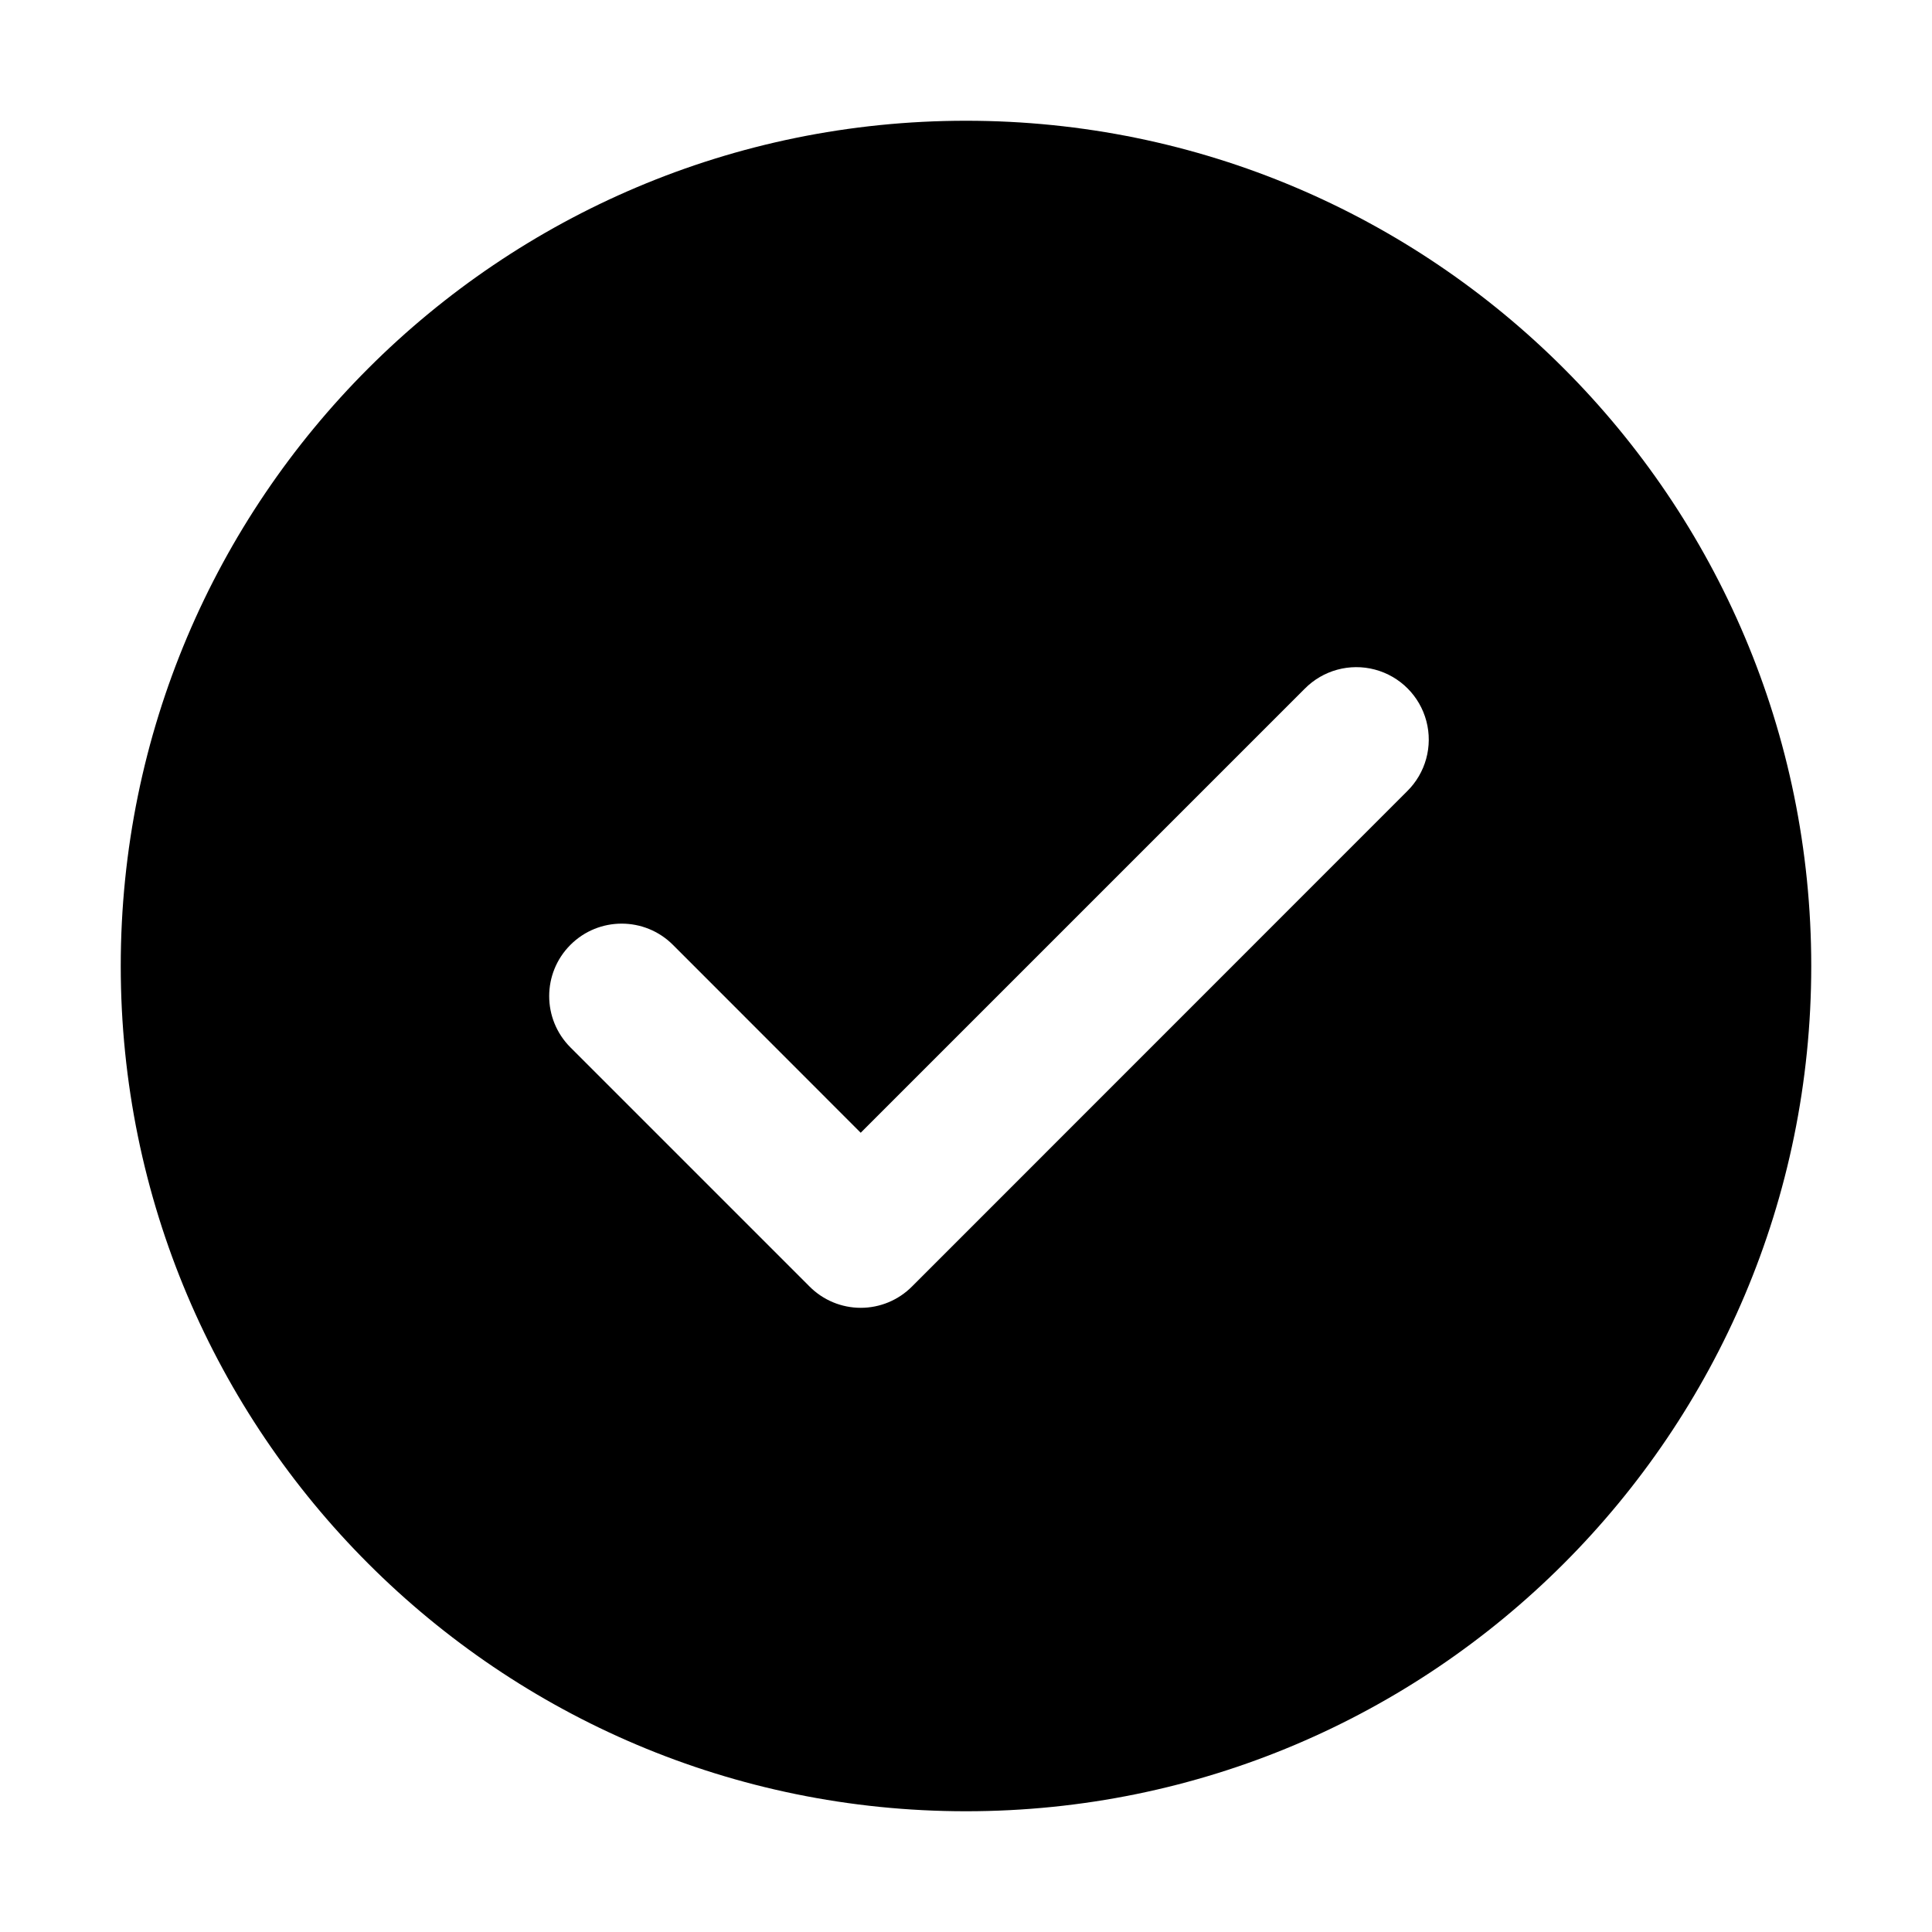
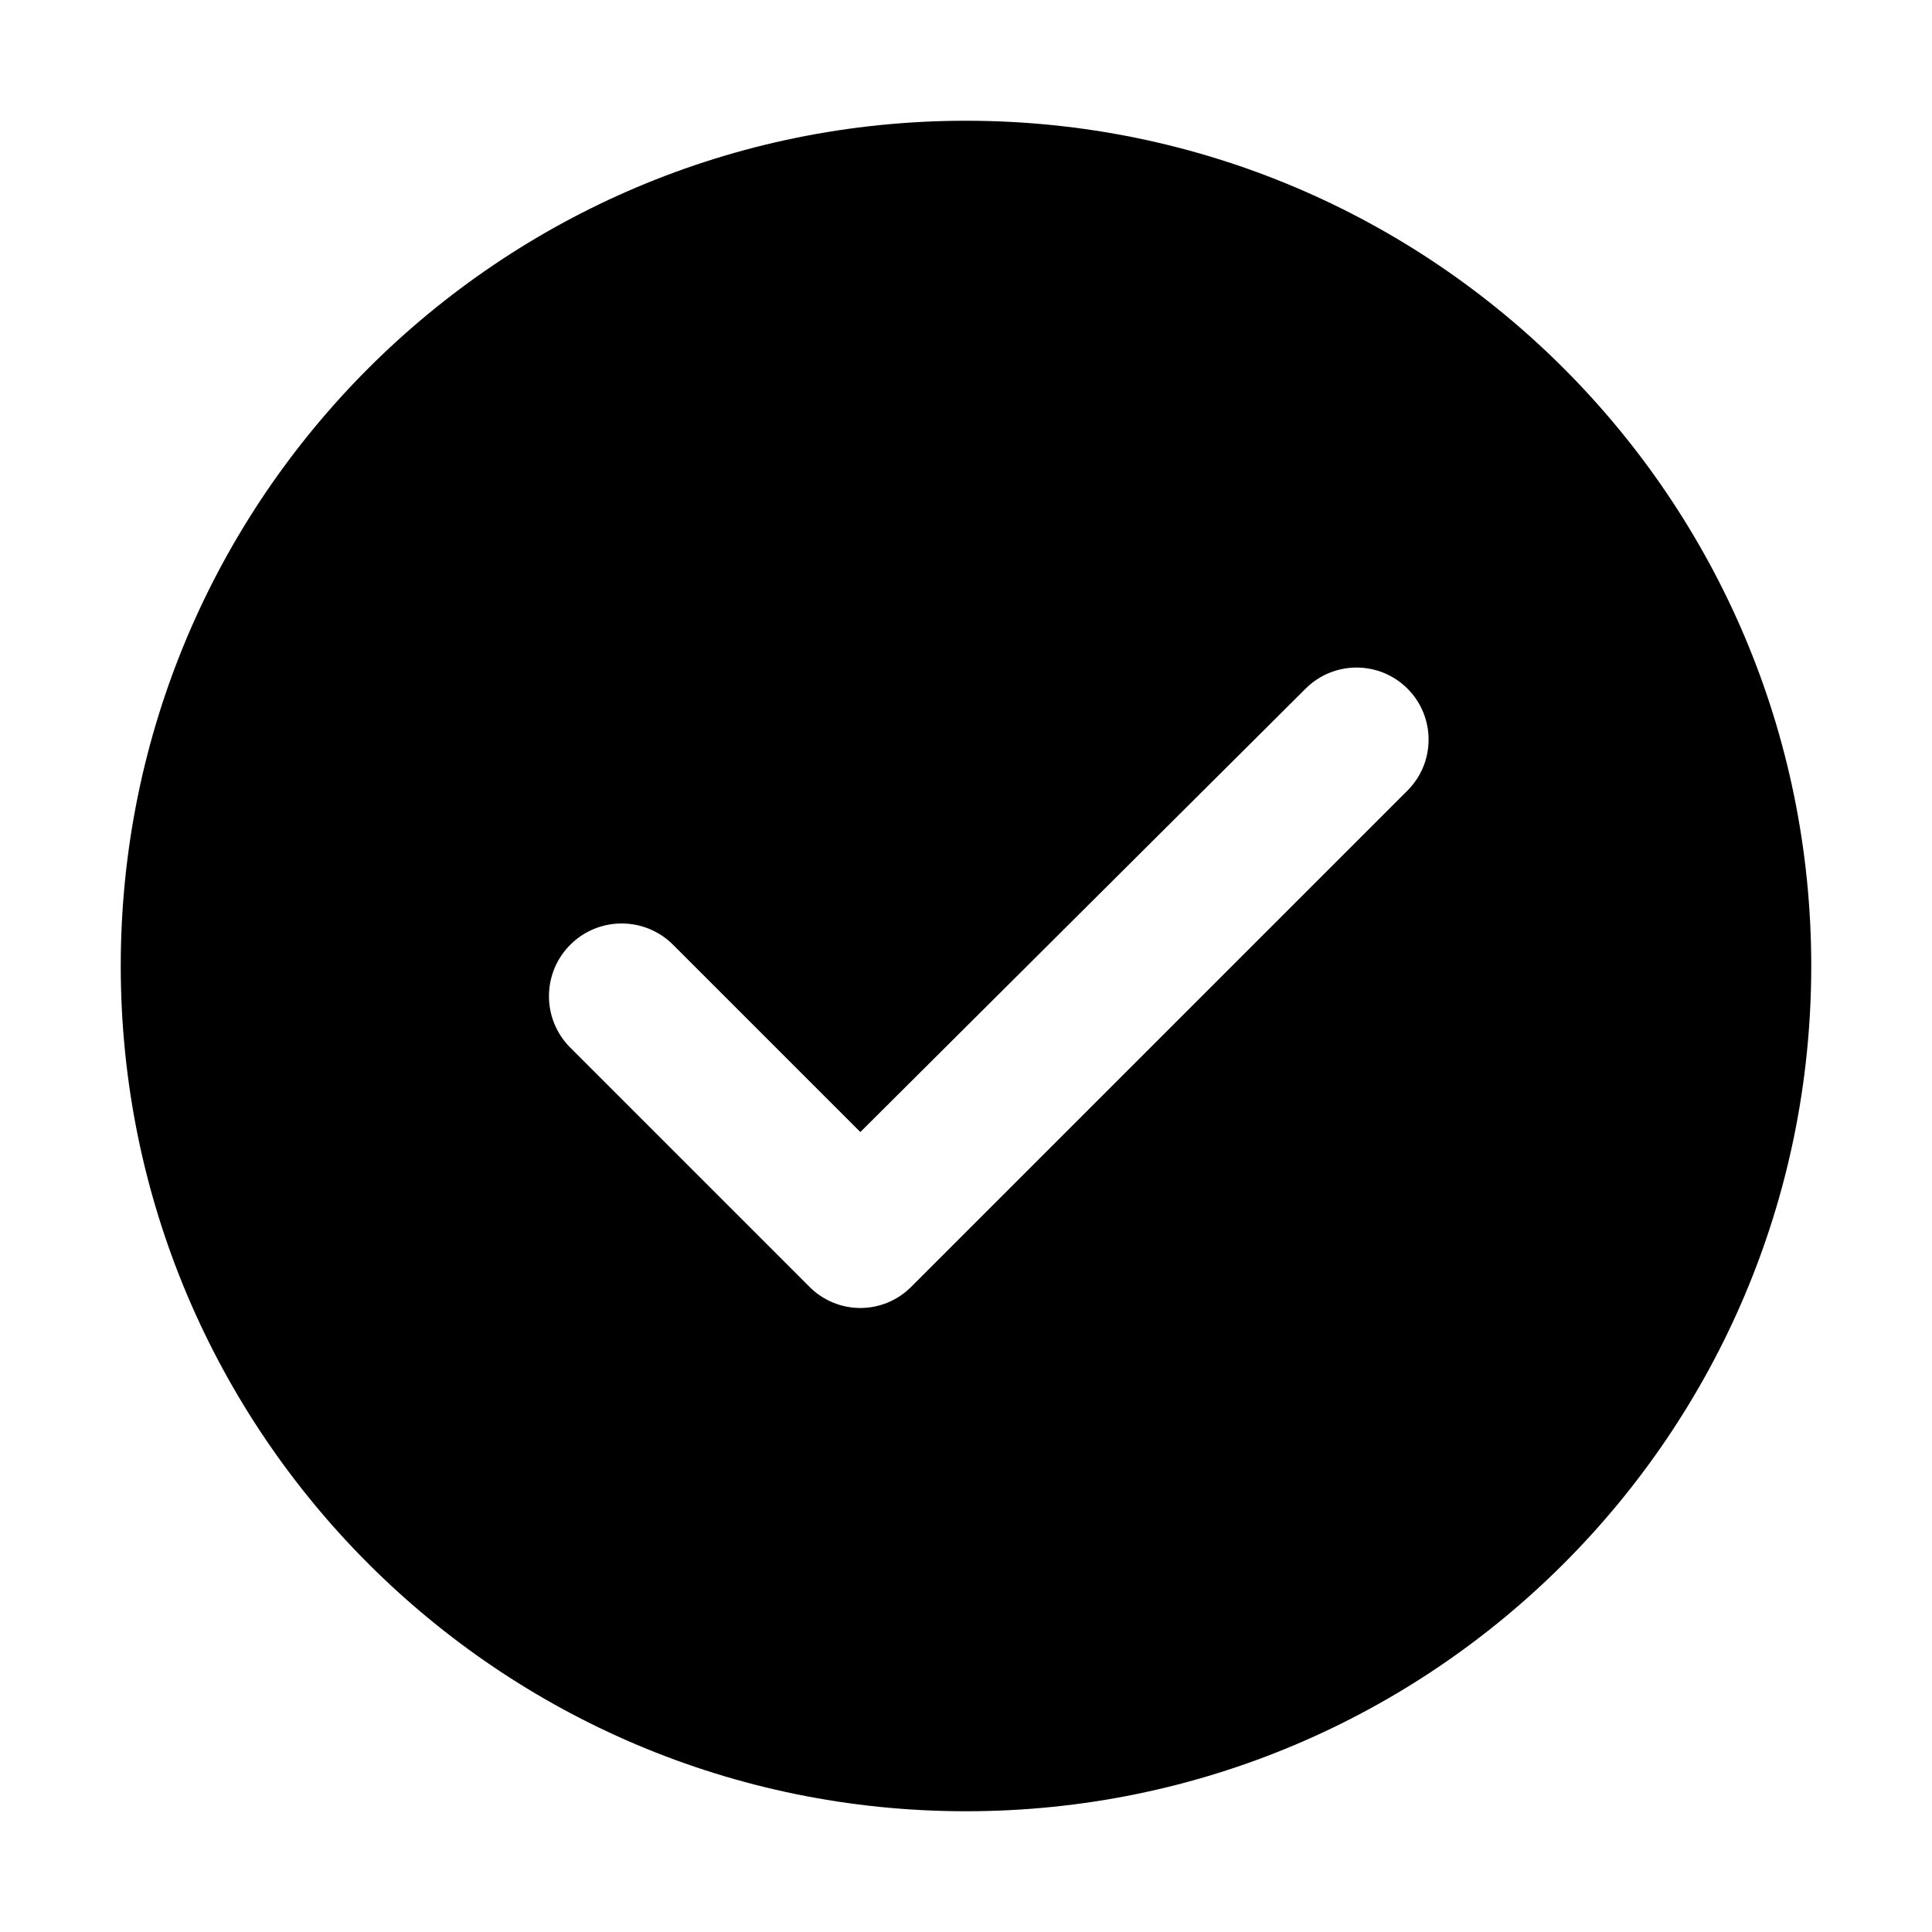
<svg xmlns="http://www.w3.org/2000/svg" viewBox="0 0 1024 1024">
-   <g>
-     <path d="M512 64a448 448 0 1 1 0 896 448 448 0 0 1 0-896zm-55.808 536.384-99.52-99.584a38.4 38.4 0 1 0-54.336 54.336l126.72 126.72a38.272 38.272 0 0 0 54.336 0l262.4-262.464a38.4 38.4 0 1 0-54.272-54.336L456.192 600.384z" />
-   </g>
+   <path d="M512 64a448 448 0 1 1 0 896 448 448 0 0 1 0-896m-56 536-99-99a38 38 0 1 0-55 54l127 127a38 38 0 0 0 54 0l263-263a38 38 0 1 0-54-54z" />
</svg>
